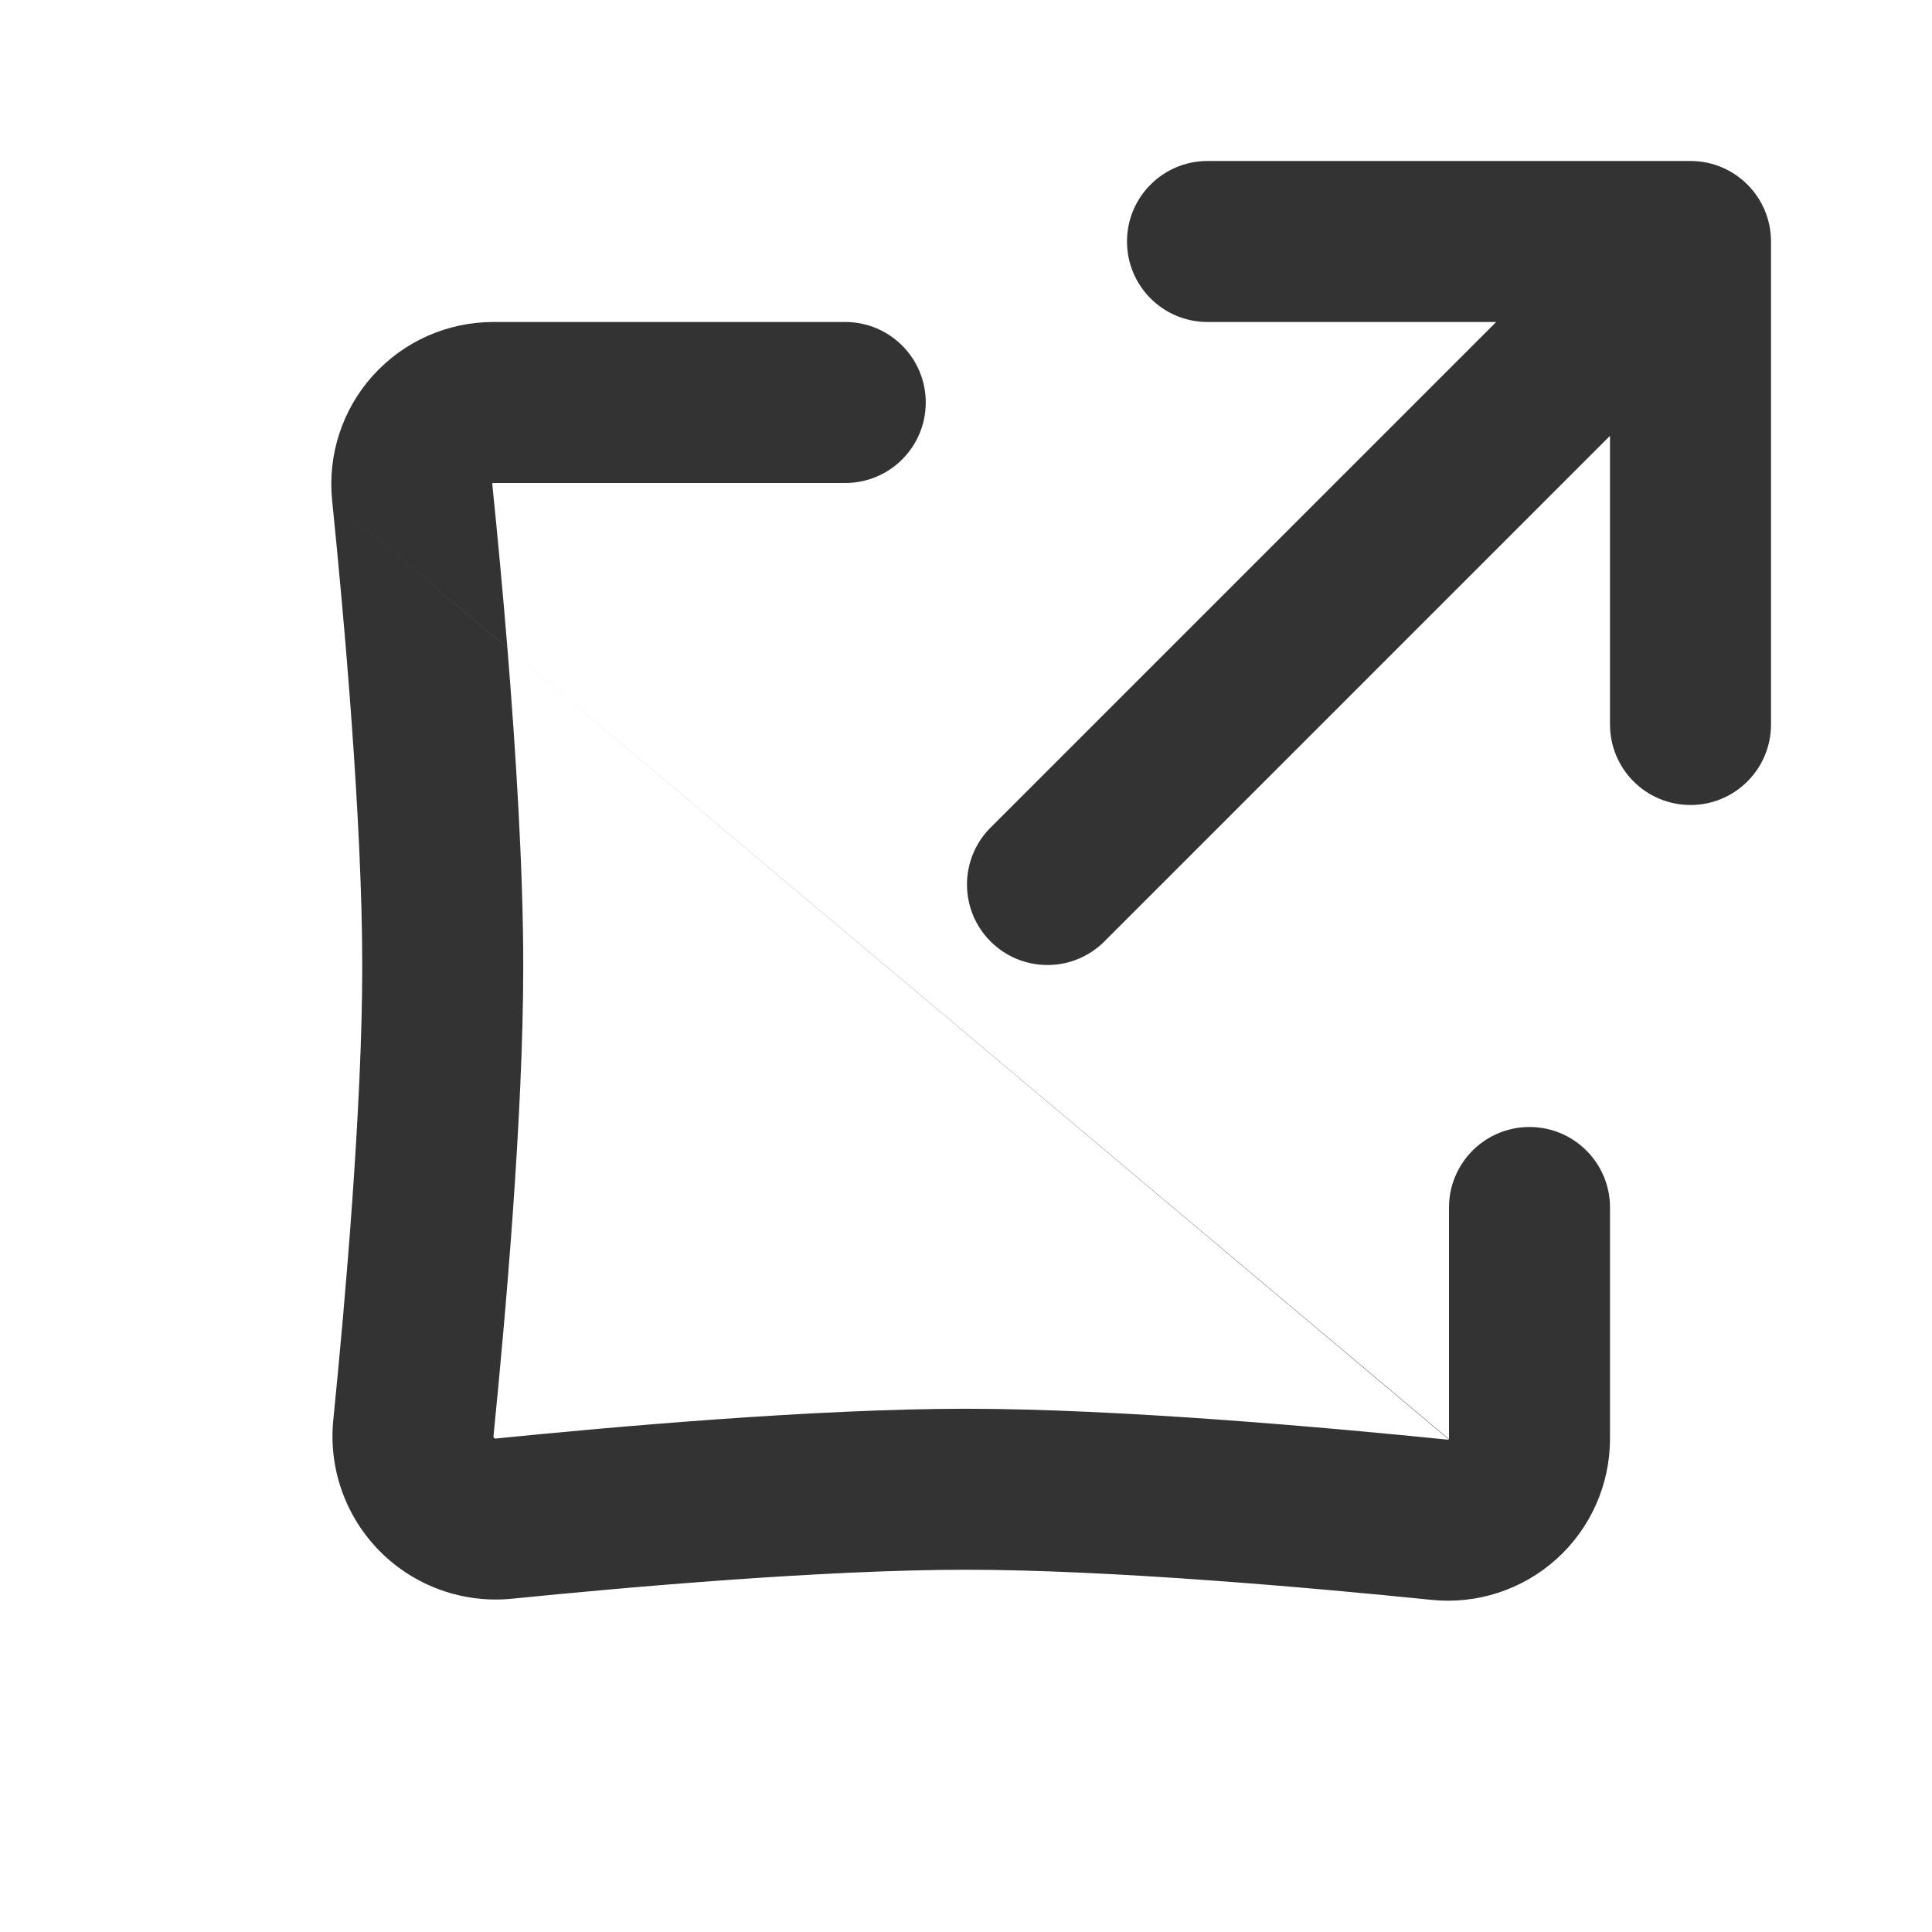
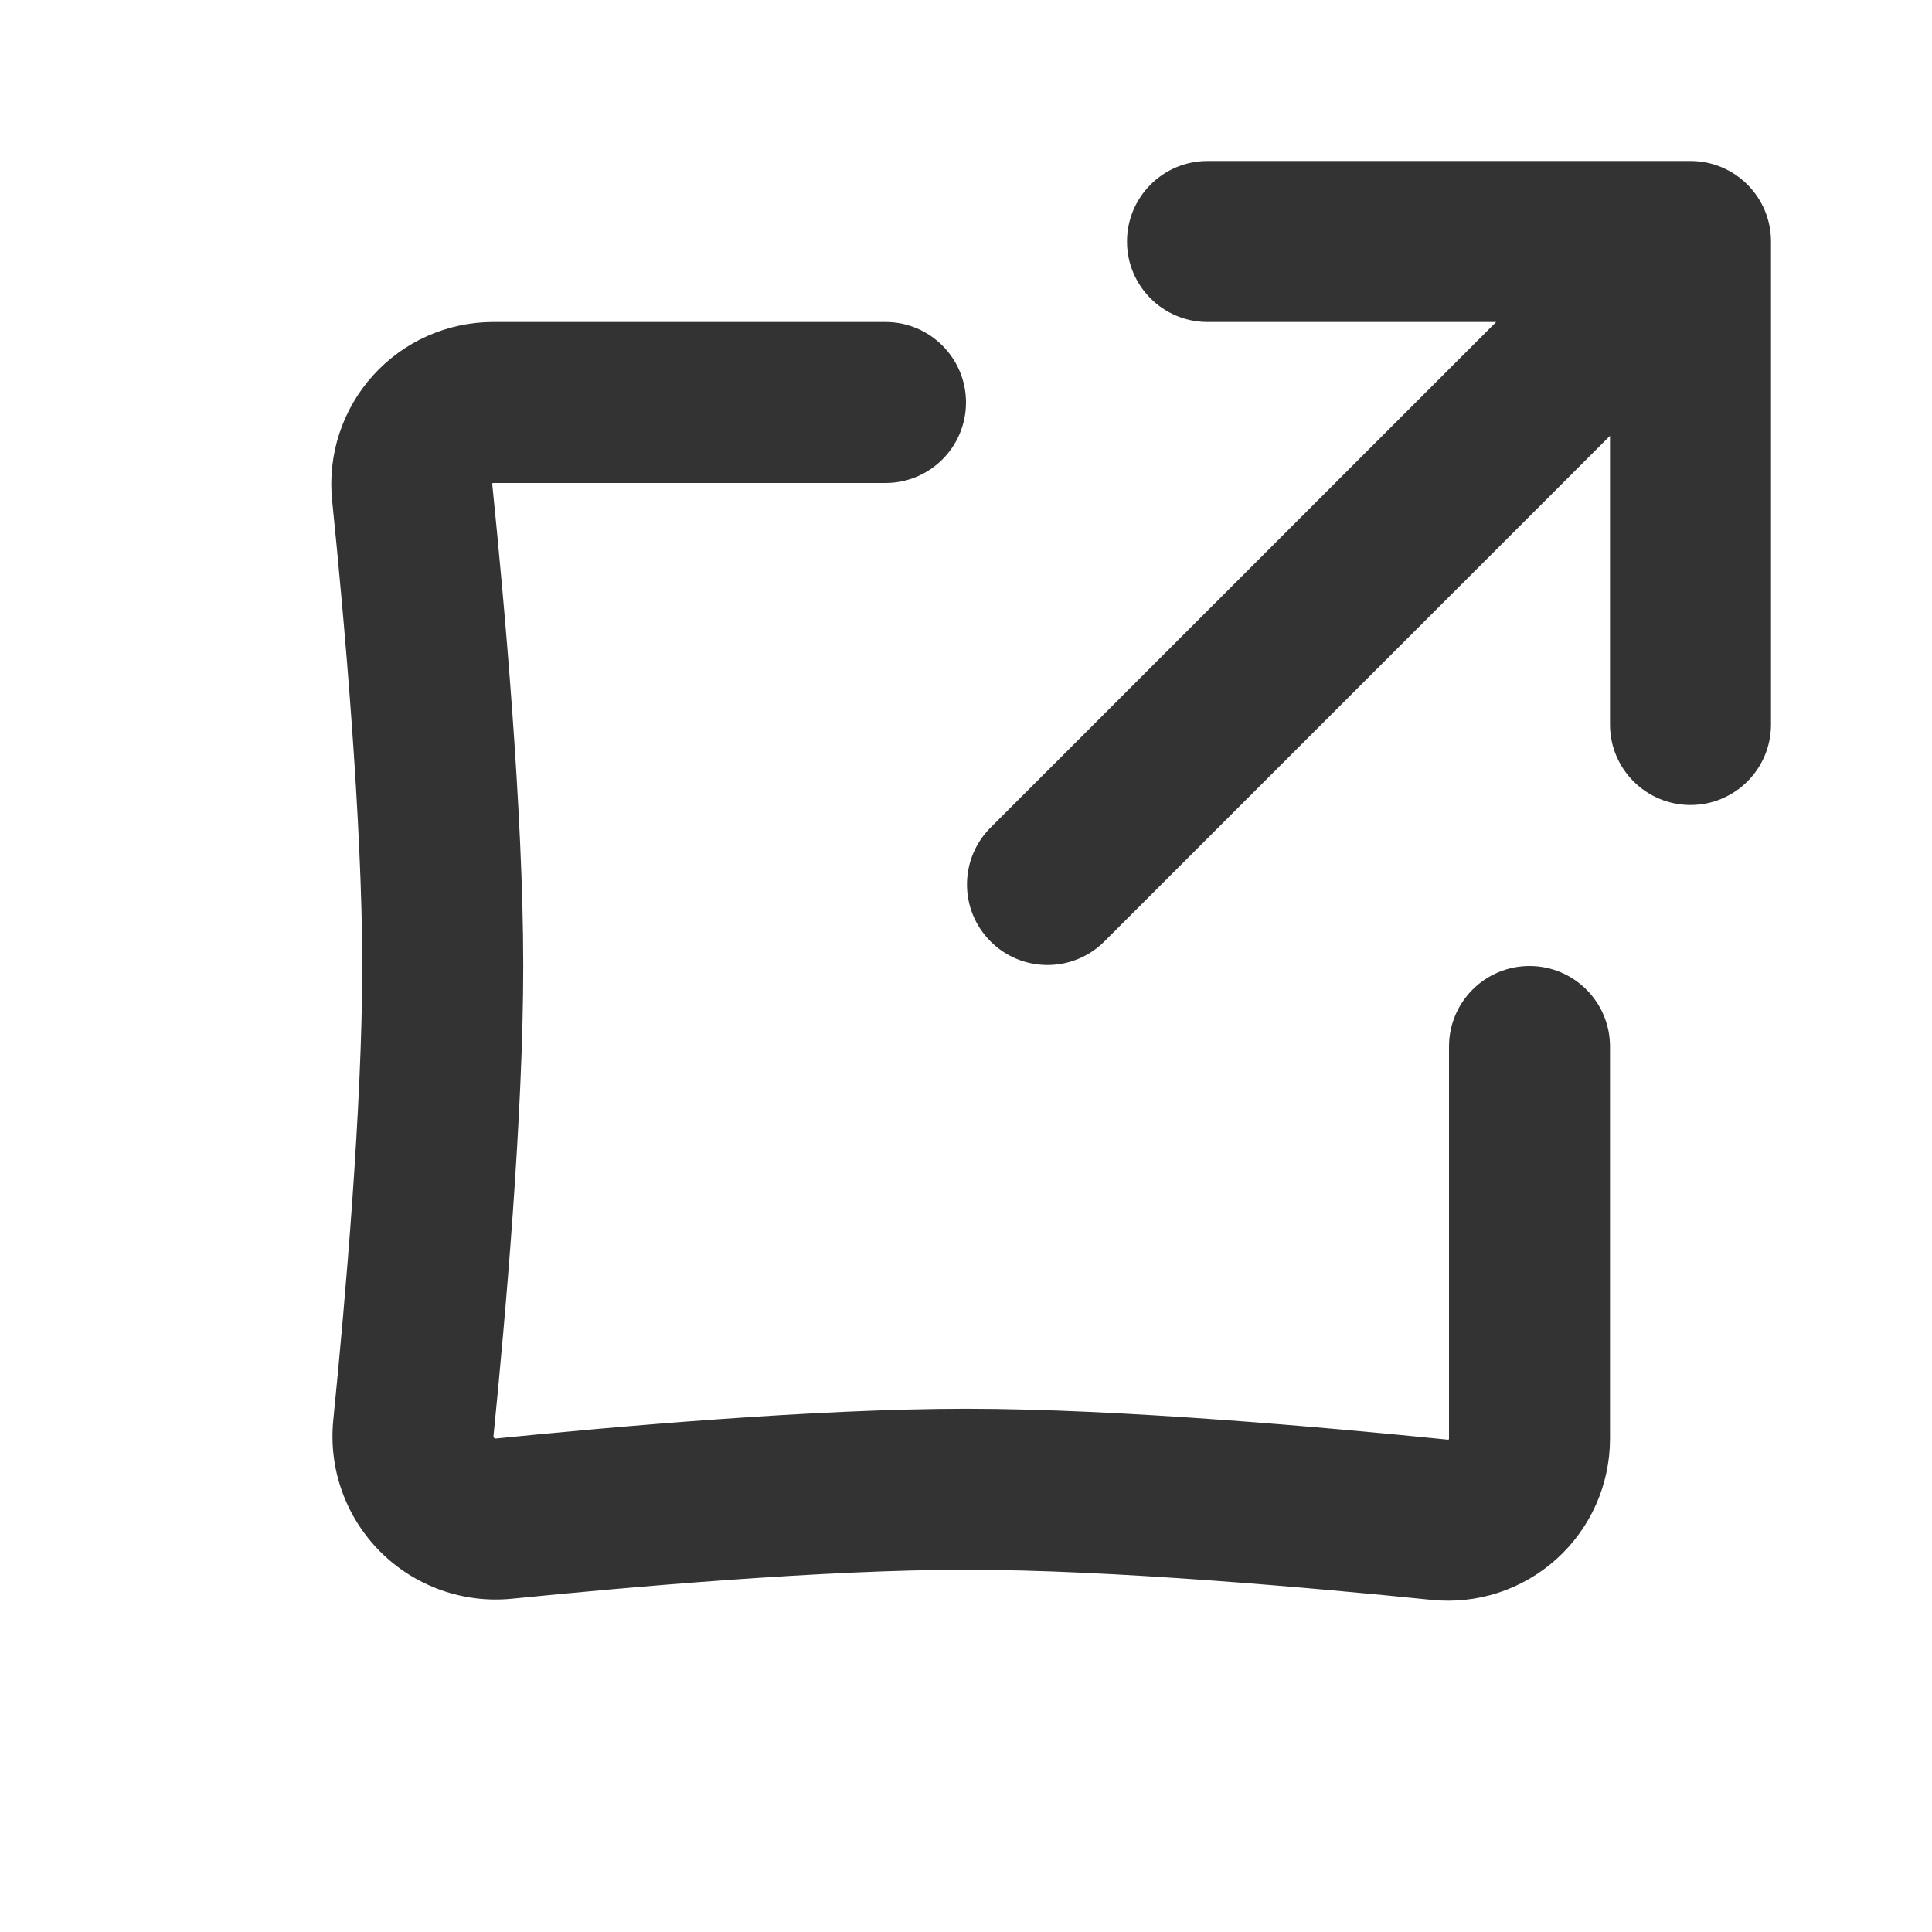
<svg xmlns="http://www.w3.org/2000/svg" width="24" height="24" fill="none" viewBox="0 0 24 24">
-   <path fill="#333" fill-rule="evenodd" d="M22 3a1 1 0 00-1-1h-6a1 1 0 100 2h3.586l-6.293 6.293a1 1 0 001.414 1.414L20 5.414V9a1 1 0 102 0V3zM6.124 4a2.012 2.012 0 00-1.998 2.218C4.274 7.67 4.5 10.196 4.5 12c0 1.746-.212 4.17-.36 5.642a2.028 2.028 0 002.218 2.218c1.473-.148 3.896-.36 5.642-.36 1.804 0 4.33.226 5.782.374A2.012 2.012 0 0020 17.876V15a1 1 0 10-2 0v2.878L6.303 8.048a103.468 103.468 0 00-.188-2.037v-.002A.019.019 0 016.123 6H10.5a1 1 0 100-2H6.124zm.179 4.048l-2.177-1.83 2.176 1.83zm0 0l11.694 9.833a.018.018 0 01-.006.003h-.006c-1.451-.147-4.068-.384-5.985-.384-1.857 0-4.37.222-5.842.37H6.15a.034.034 0 01-.012-.008.033.033 0 01-.008-.012.01.01 0 010-.002v-.006c.148-1.473.37-3.985.37-5.842 0-1.196-.092-2.664-.197-3.952z" />
+   <path fill="#333" fill-rule="evenodd" d="M22 3a1 1 0 00-1-1h-6a1 1 0 100 2h3.586l-6.293 6.293a1 1 0 001.414 1.414L20 5.414V9a1 1 0 102 0V3zM6.124 4a2.012 2.012 0 00-1.998 2.218C4.274 7.67 4.5 10.196 4.5 12c0 1.746-.212 4.17-.36 5.642a2.028 2.028 0 002.218 2.218c1.473-.148 3.896-.36 5.642-.36 1.804 0 4.33.226 5.782.374A2.012 2.012 0 0020 17.876V13a1 1 0 10-2 0v4.878a.02.02 0 01-.009.006h-.006c-1.451-.147-4.068-.384-5.985-.384-1.857 0-4.37.222-5.842.37H6.15a.034.034 0 01-.012-.008.033.033 0 01-.008-.012.01.01 0 010-.002v-.006c.148-1.473.37-3.985.37-5.842 0-1.917-.237-4.534-.385-5.985v-.006A.019.019 0 016.123 6H11a1 1 0 100-2H6.124z" />
</svg>
